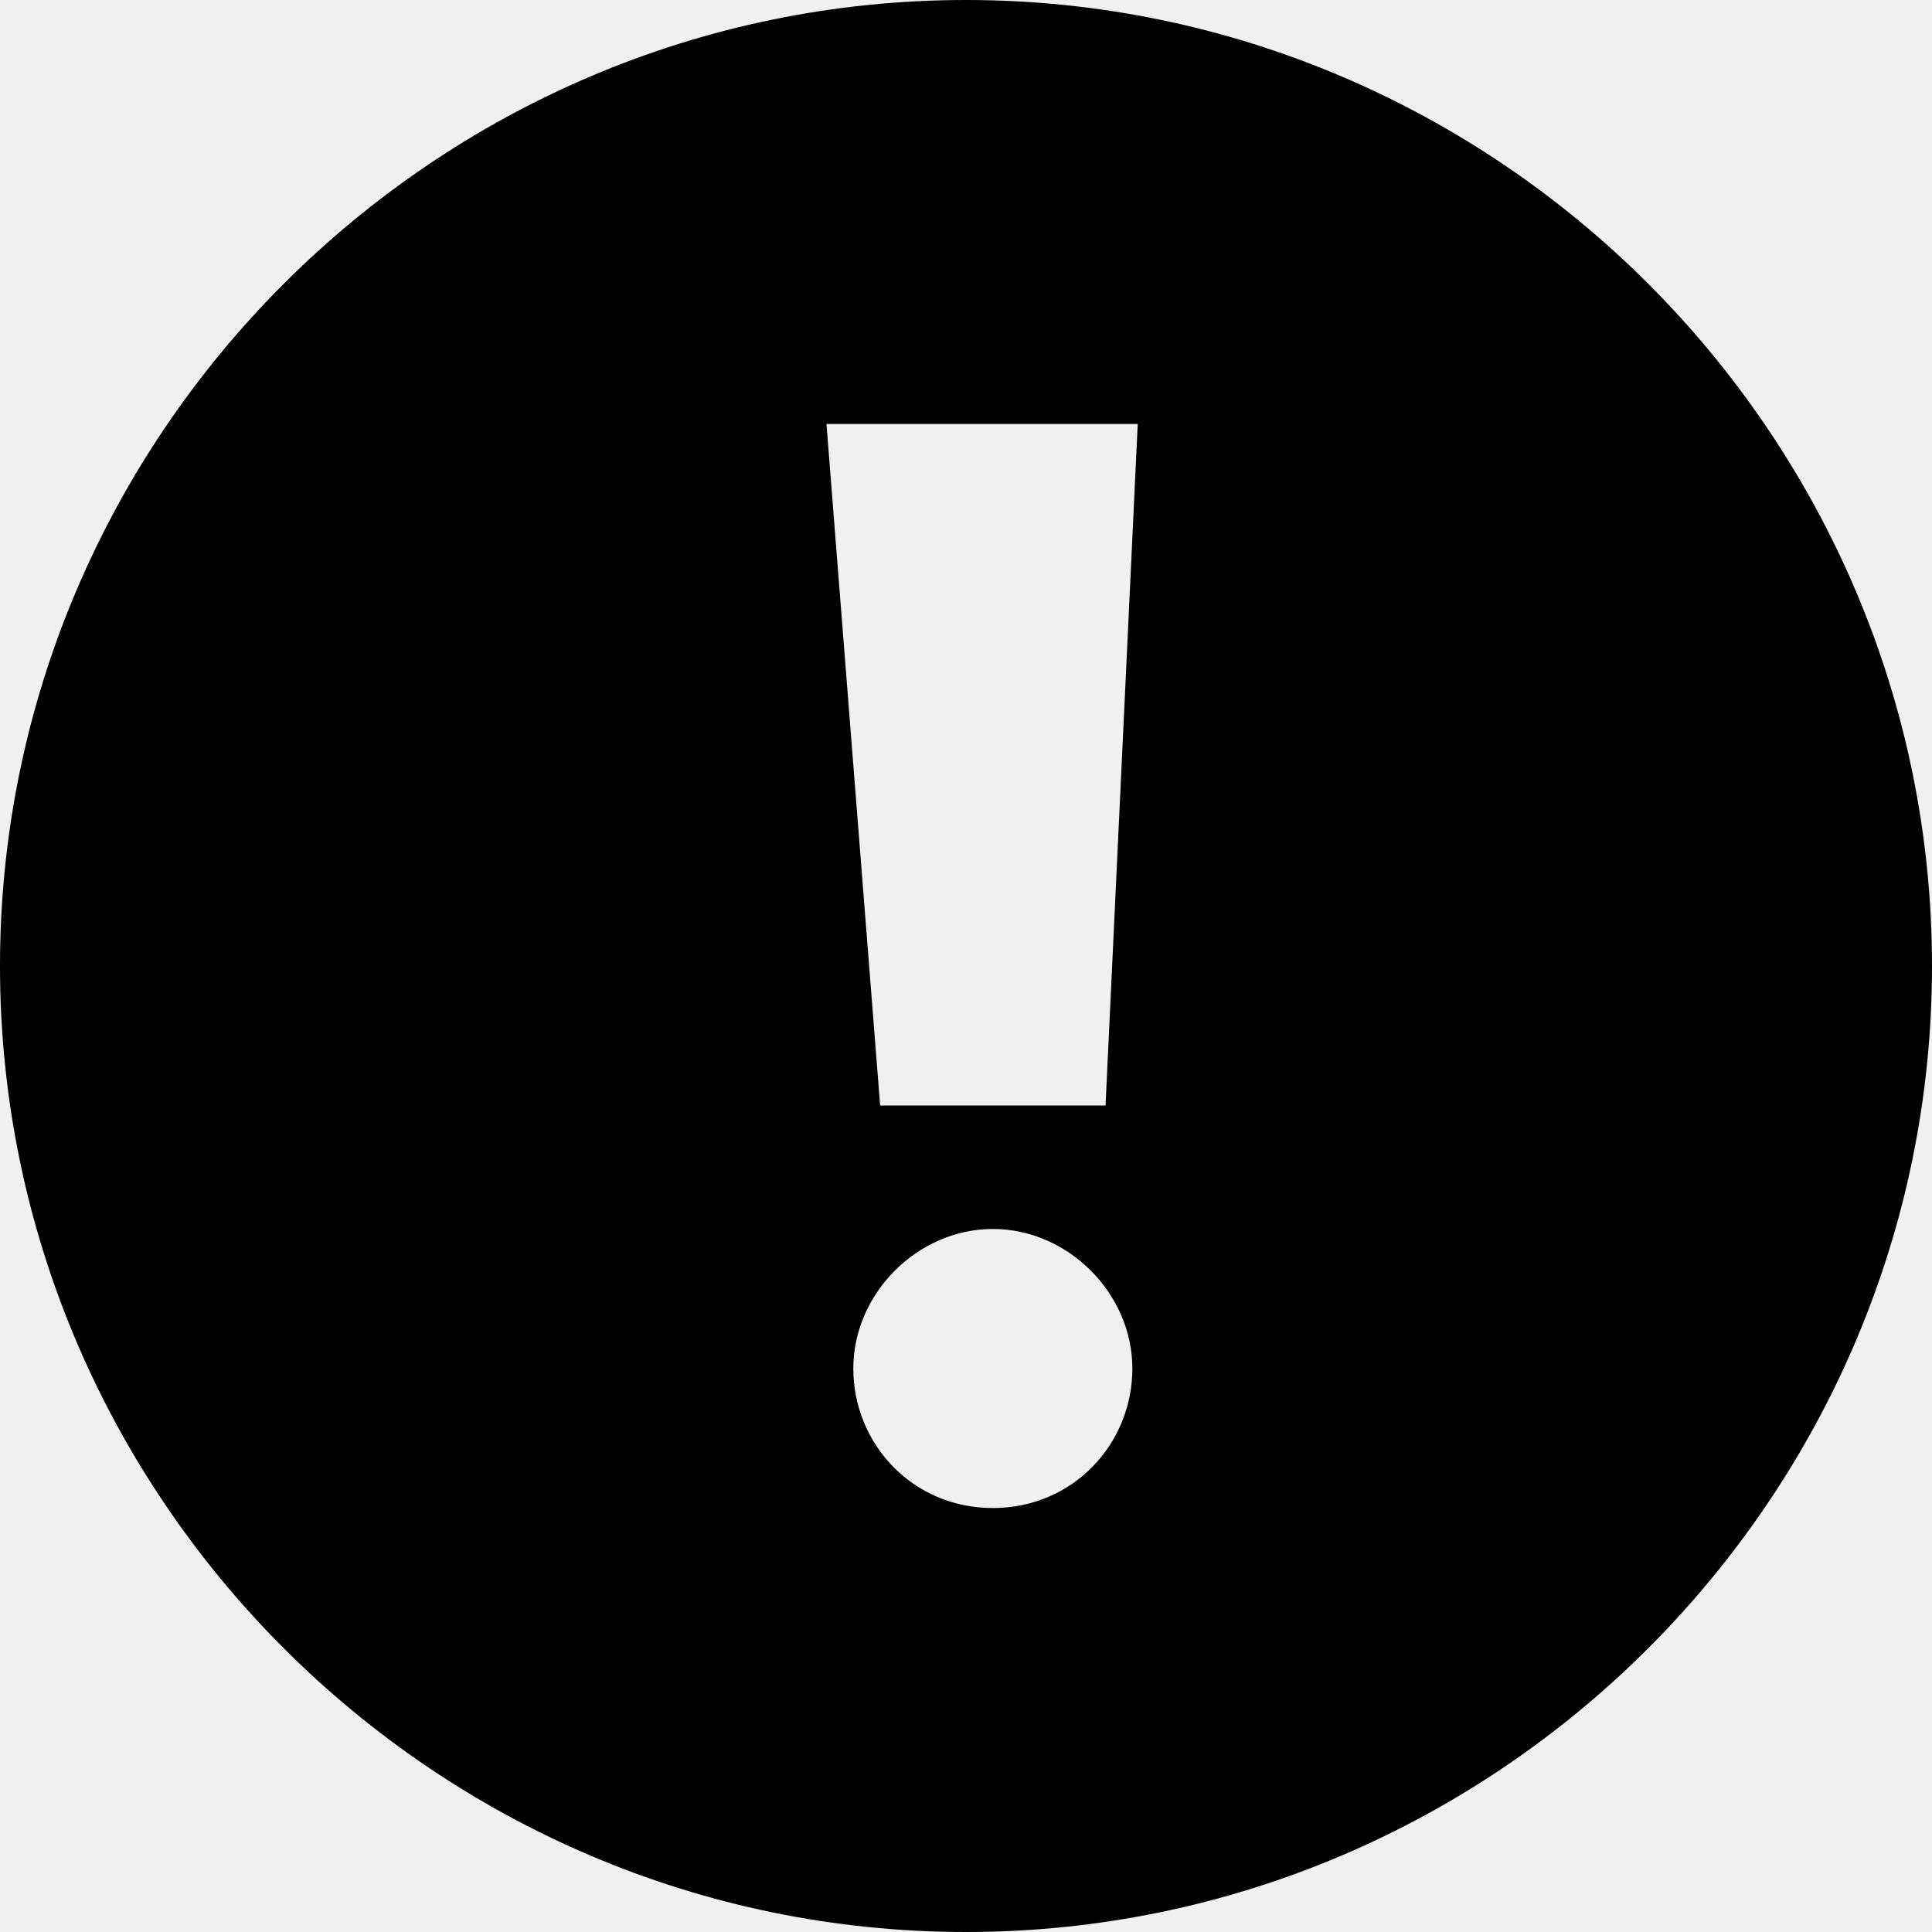
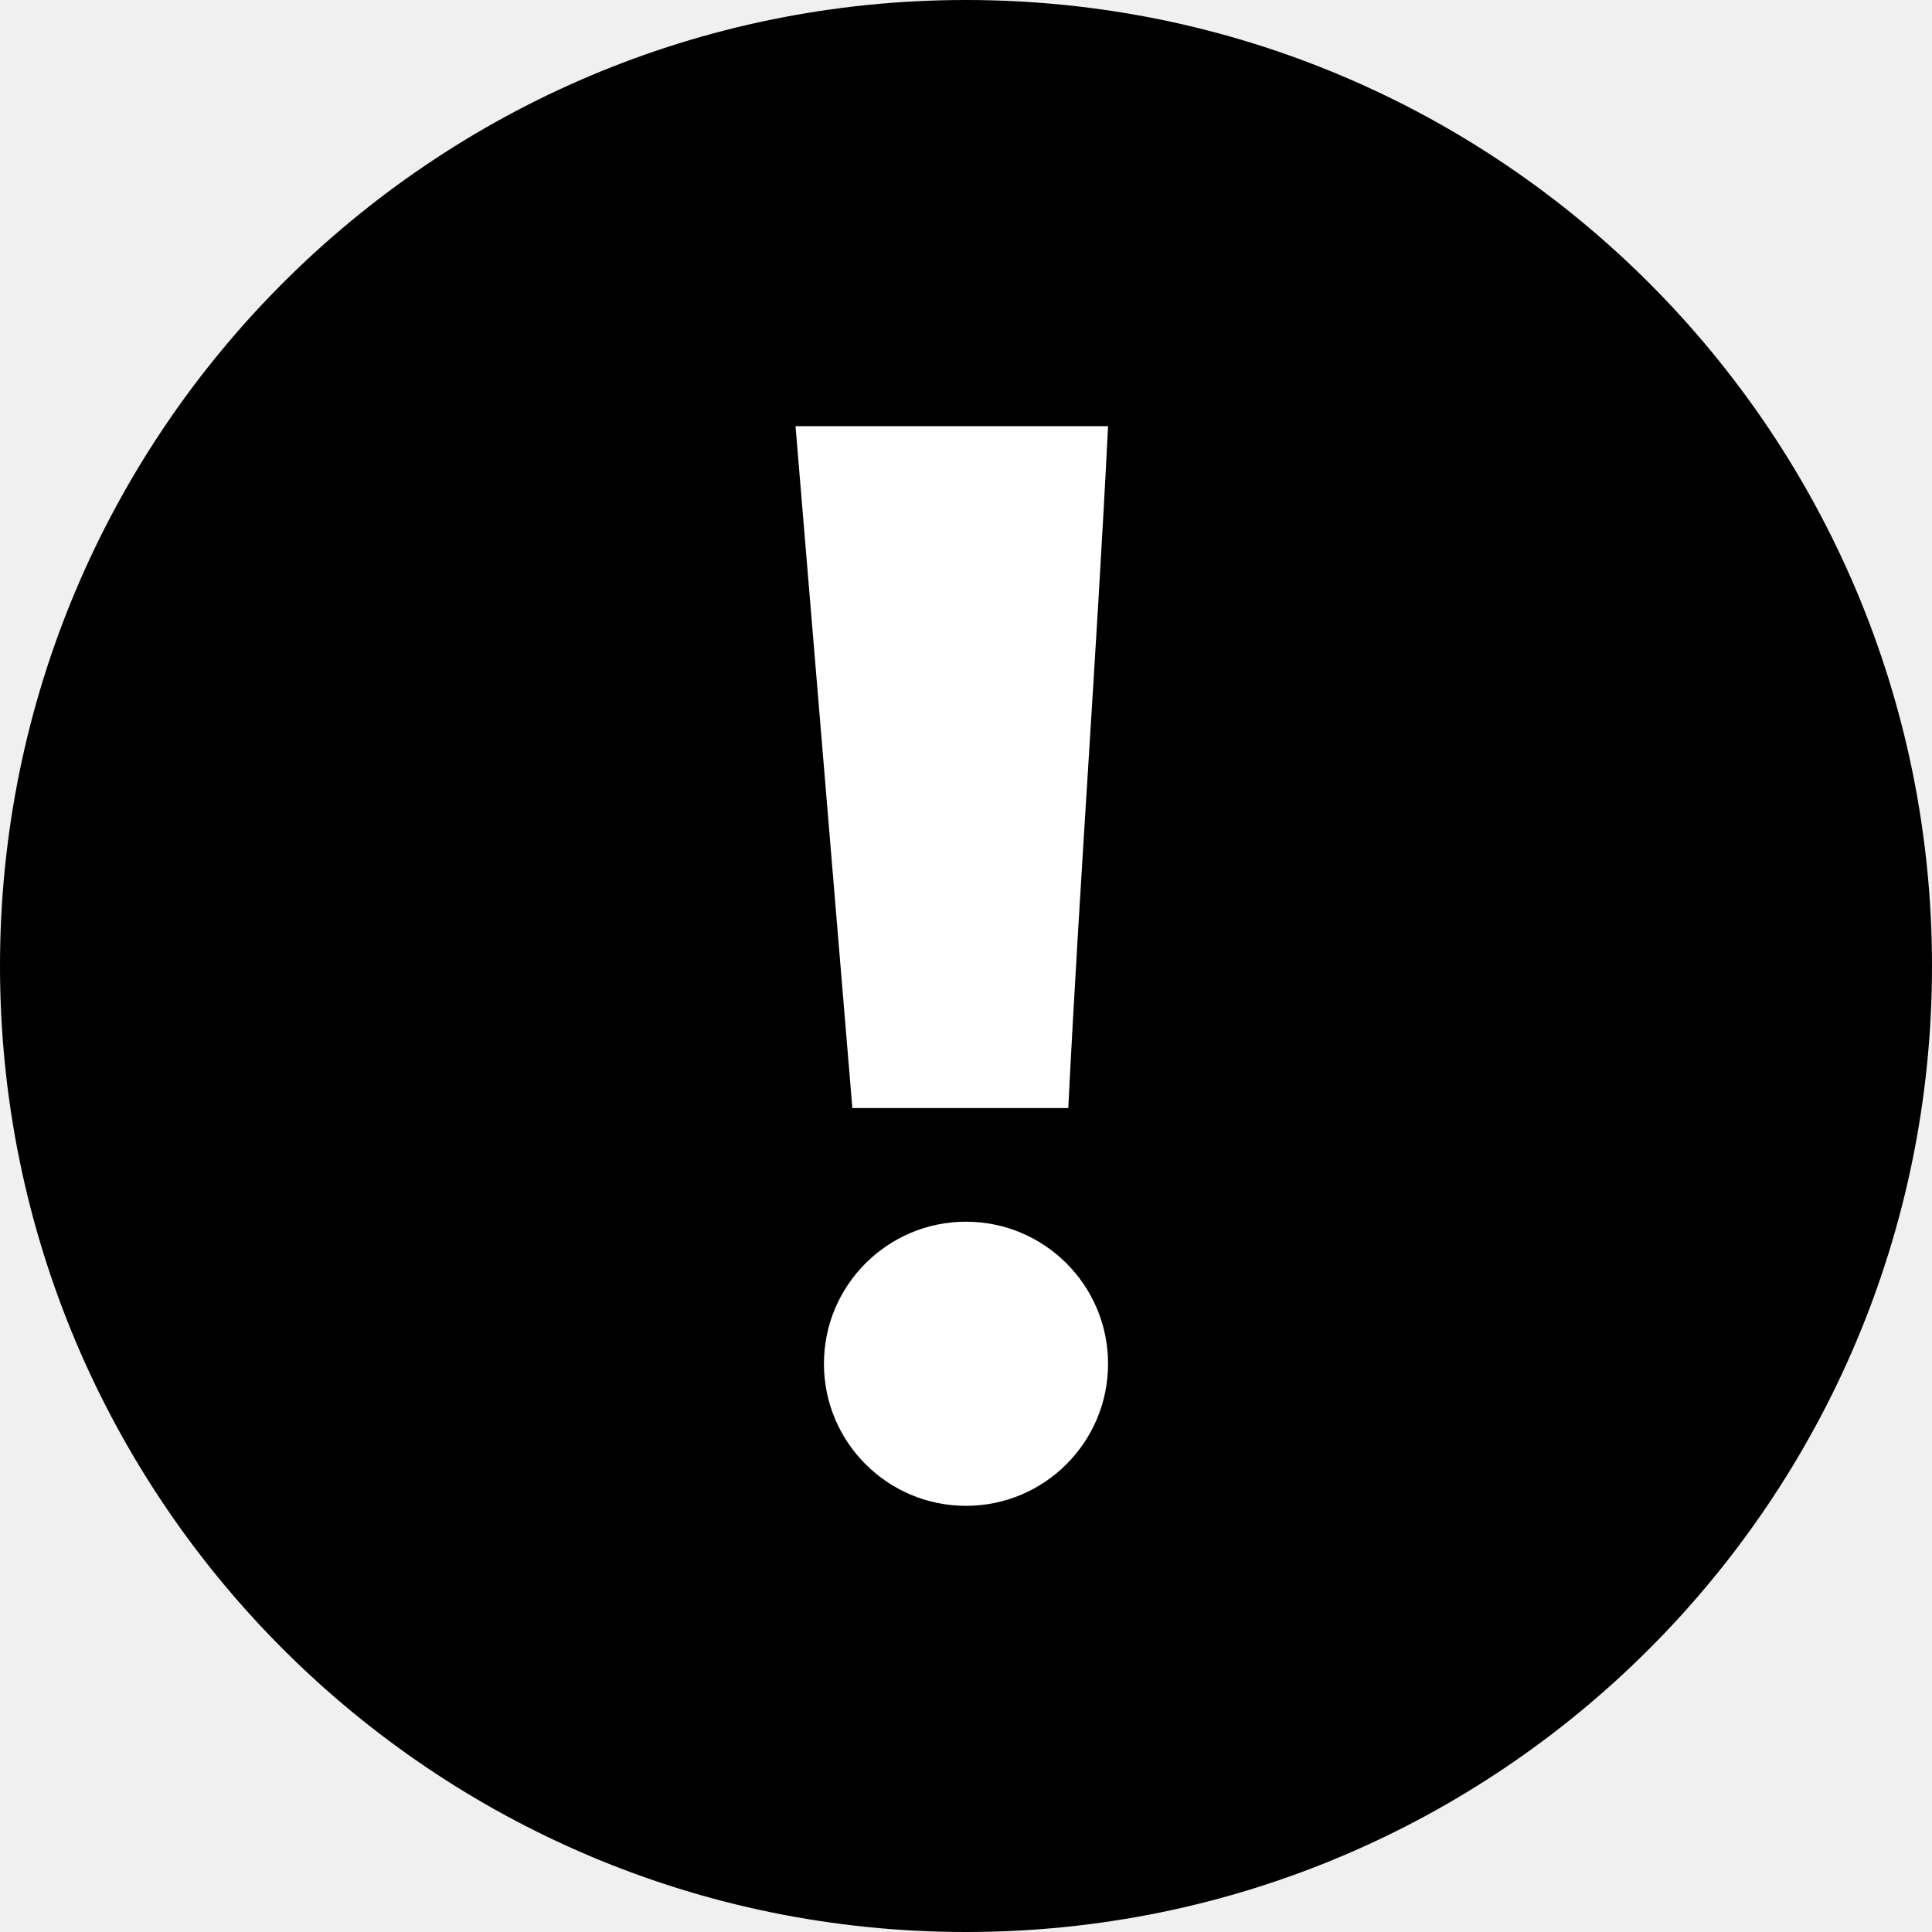
- <svg xmlns="http://www.w3.org/2000/svg" version="1.1" baseProfile="tiny" id="Layer_1" x="0px" y="0px" width="36px" height="36px" viewBox="0 0 36 36" xml:space="preserve">
-   <path d="M18,0C8.1,0,0,8.1,0,18c0,9.9,8.1,18,18,18s18-8.1,18-18C36,8.1,27.9,0,18,0z M18.5,28.1c-1.5,0-2.6-1.2-2.6-2.6  s1.2-2.6,2.6-2.6s2.6,1.2,2.6,2.6S20,28.1,18.5,28.1z M20.6,20.6h-4.2L15.4,7.9h5.8L20.6,20.6z" />
+ <svg xmlns="http://www.w3.org/2000/svg" version="1.1" baseProfile="tiny" id="Layer_2" x="0px" y="0px" width="34px" height="34px" viewBox="0 0 34 34" xml:space="preserve">
+   <circle cx="17" cy="17" r="17" />
+   <path fill="#FFFFFF" d="M14,7.5l1,12c1.3,0,2.5,0,3.8,0c0.2-4,0.5-8,0.7-12H14z" />
+   <circle fill="#FFFFFF" cx="17" cy="24" r="2.5" />
</svg>
